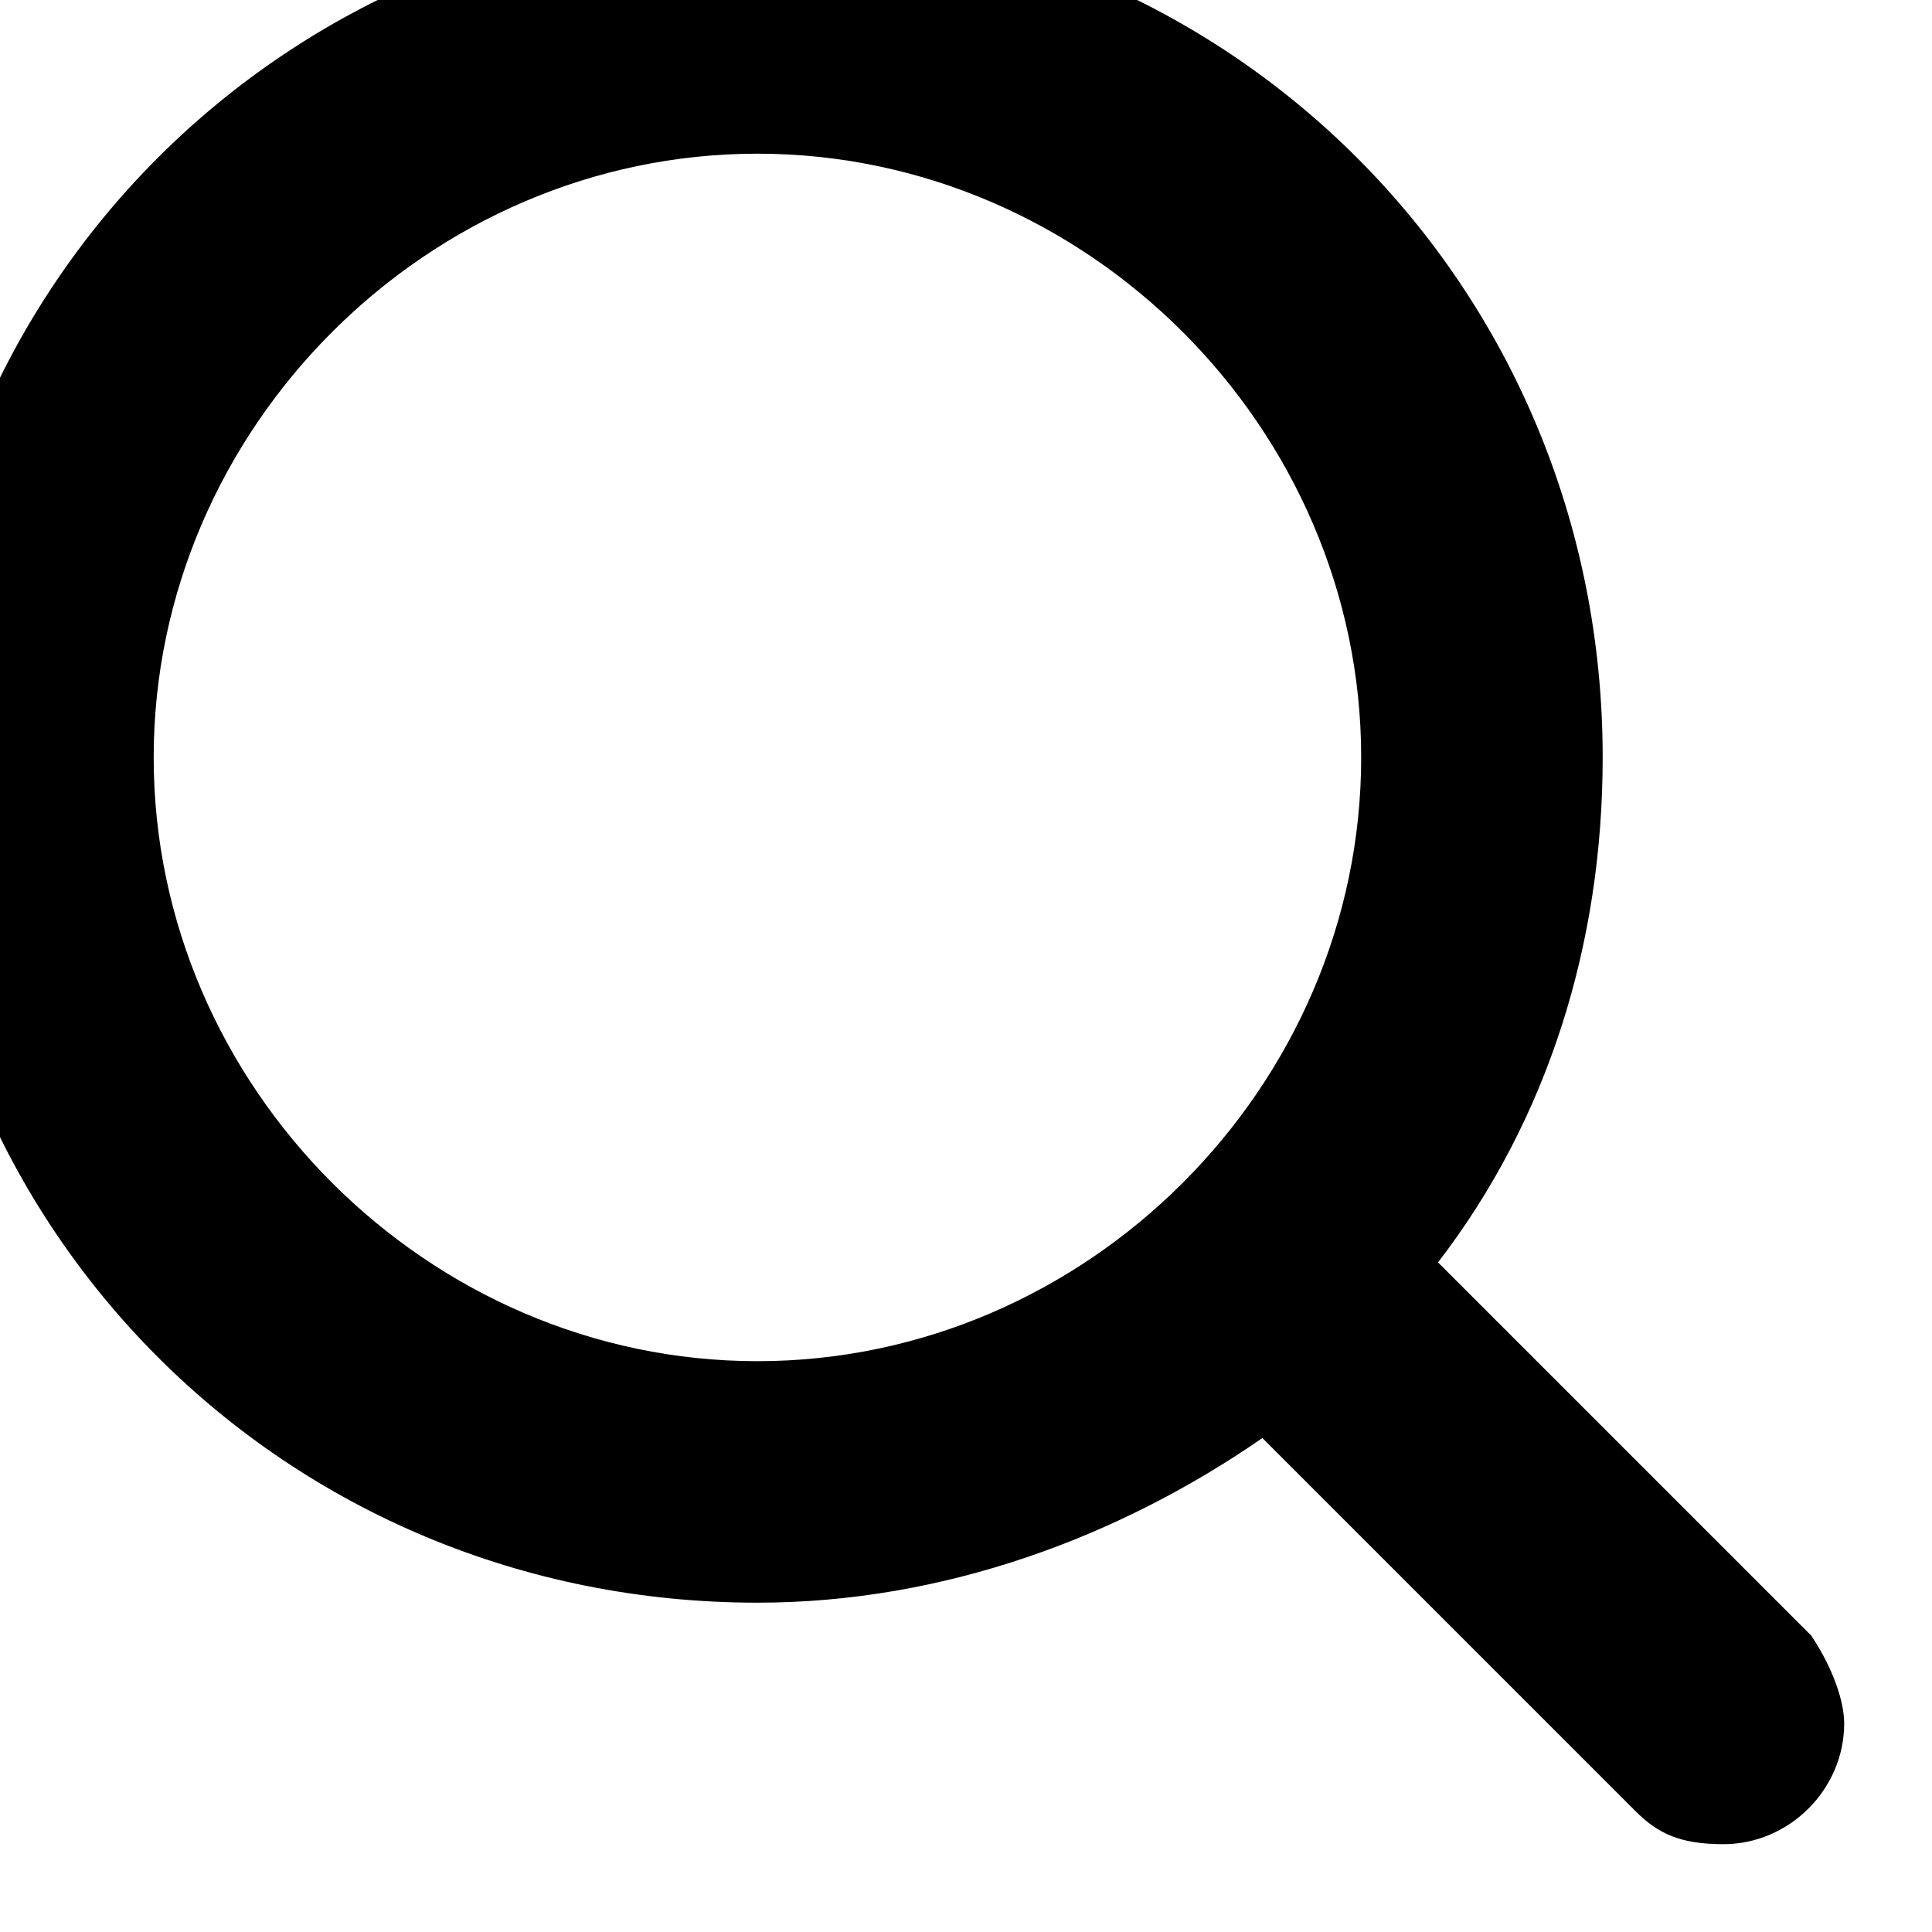
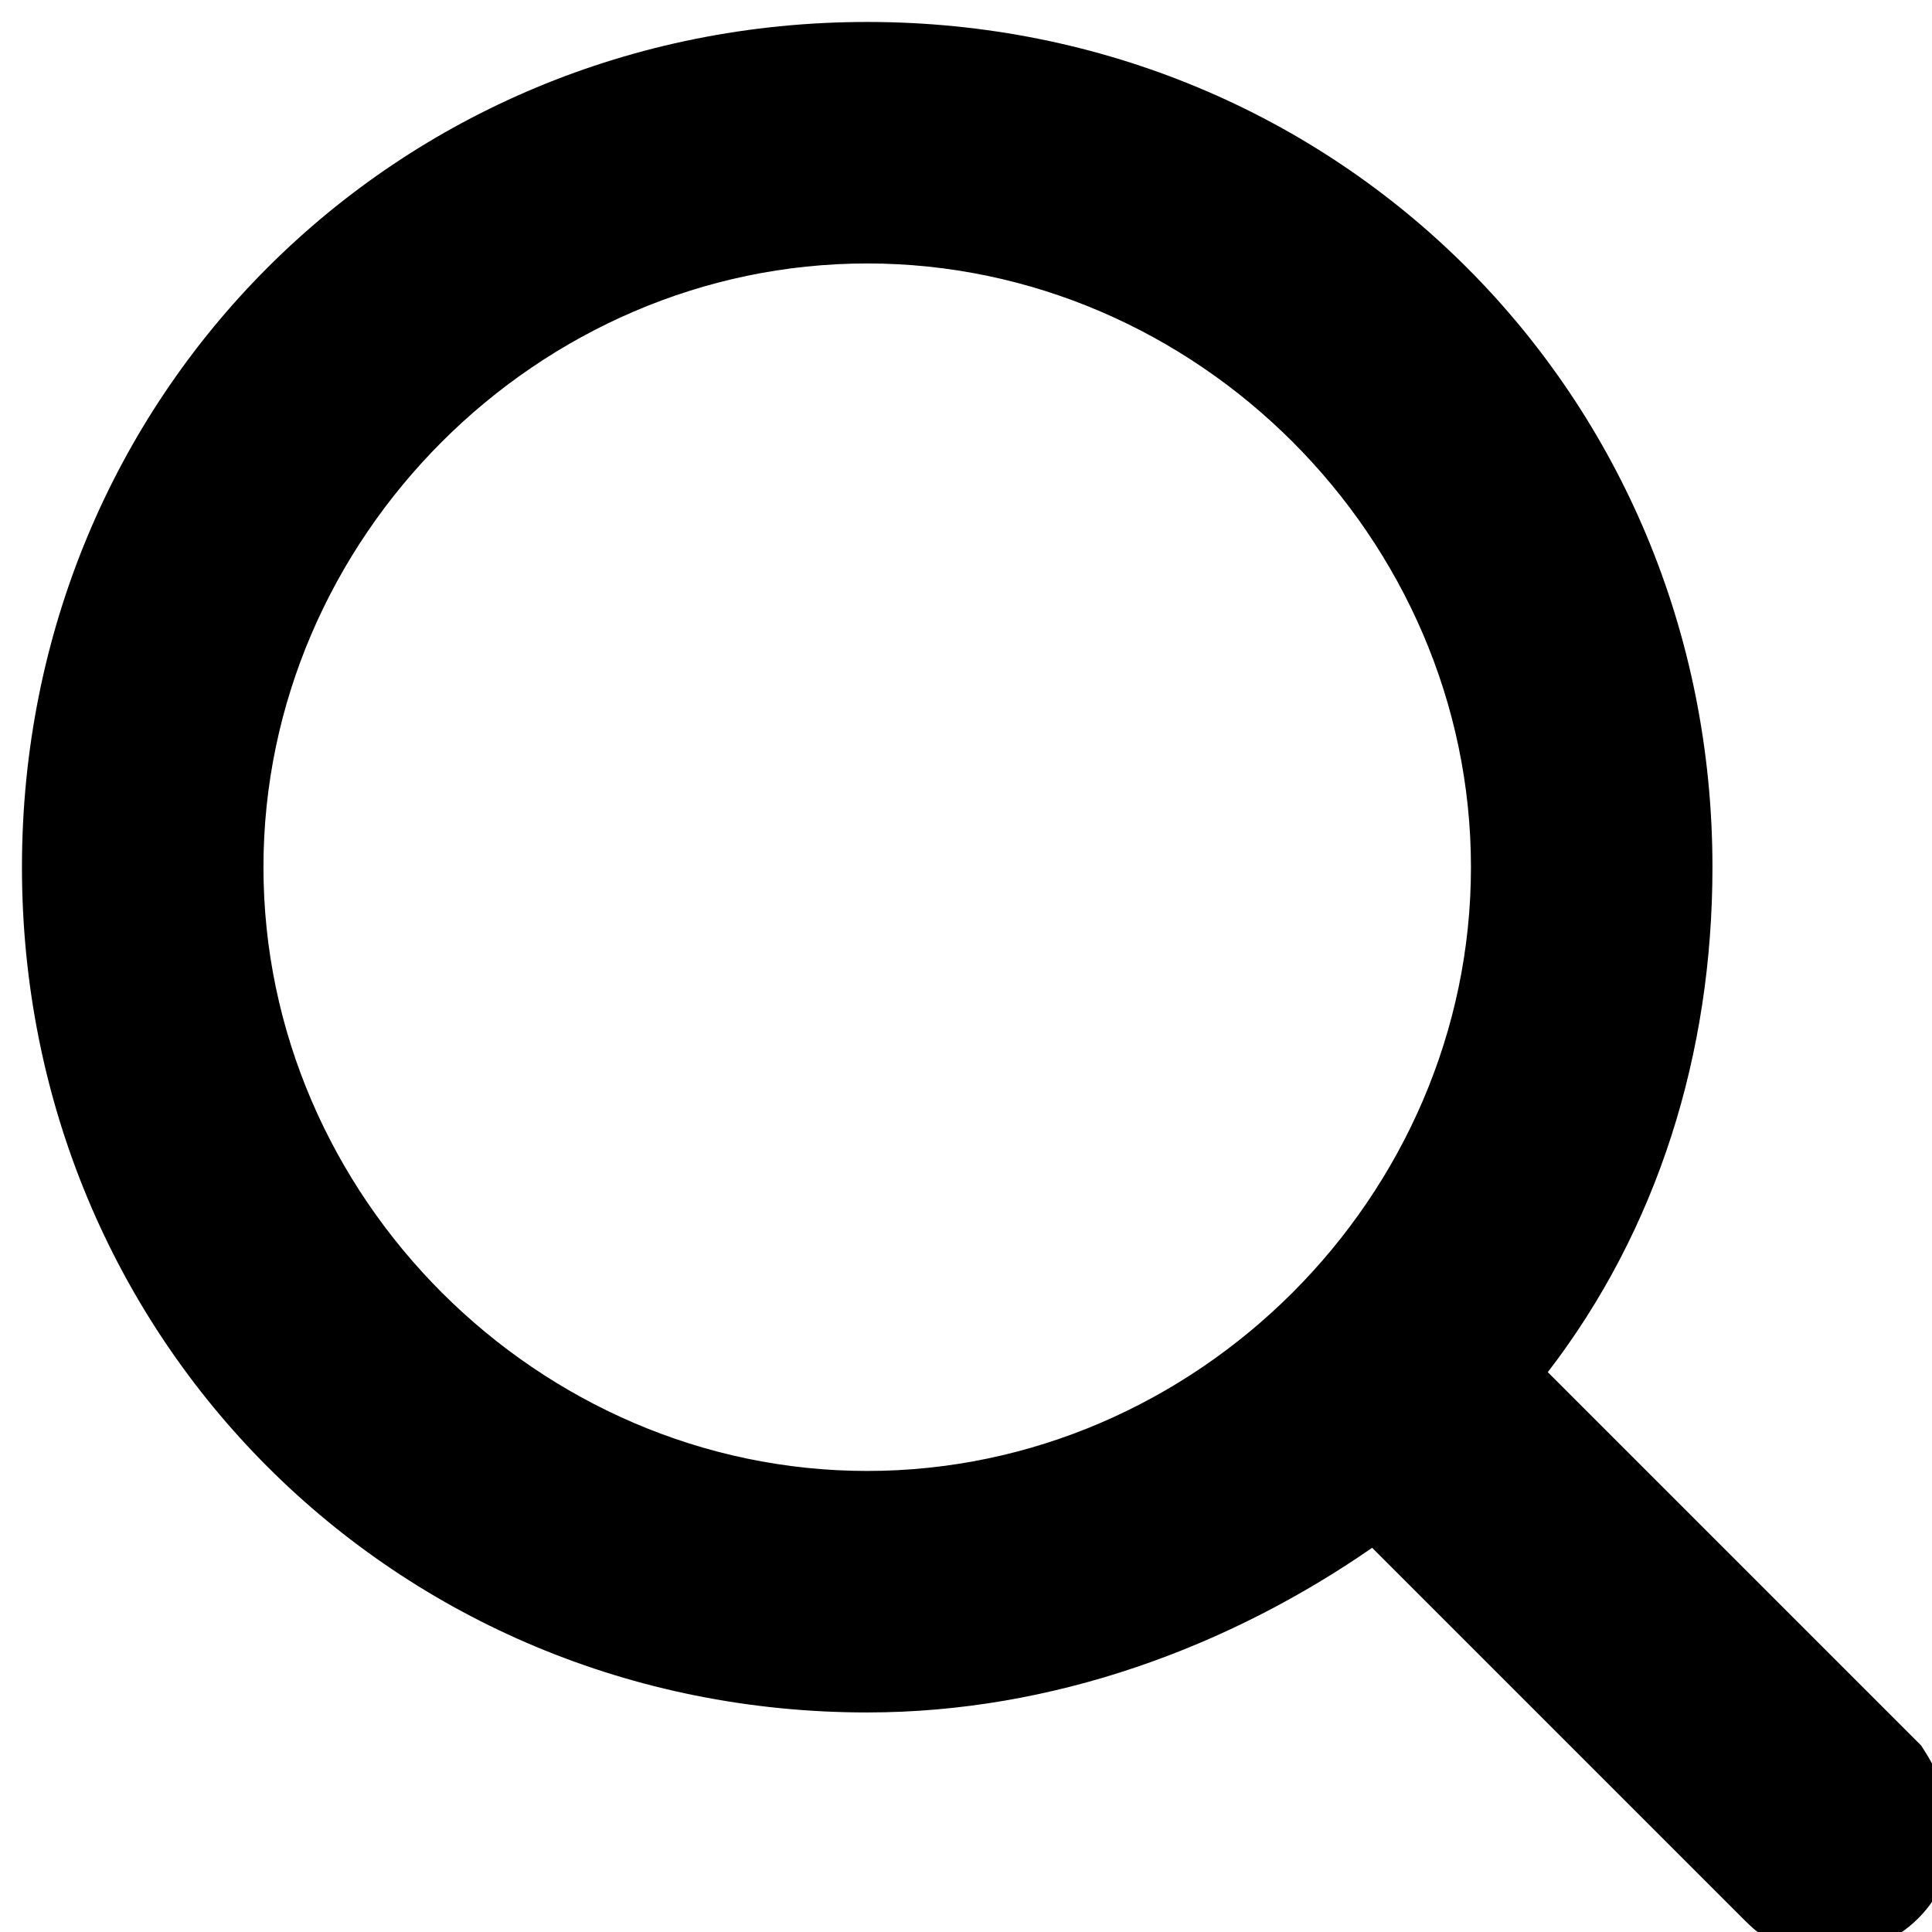
- <svg xmlns="http://www.w3.org/2000/svg" version="1.1" id="Layer_1" x="0px" y="0px" viewBox="0 0 17.6 17.6" enable-background="new 0 0 17.6 17.6" xml:space="preserve">
+ <svg xmlns="http://www.w3.org/2000/svg" version="1.1" id="Layer_1" x="0px" y="0px" viewBox="-1 -1 17.6 17.6" enable-background="new 0 0 17.6 17.6" xml:space="preserve">
  <path d="M16.5,14.9l-3.4-3.4c1-1.3,1.5-2.9,1.5-4.6c0-4.3-3.4-7.7-7.7-7.7s-7.7,3.4-7.7,7.7c0,4.3,3.4,7.7,7.7,7.7  c1.7,0,3.3-0.6,4.6-1.5l3.4,3.4c0.2,0.2,0.4,0.3,0.8,0.3c0.6,0,1.1-0.5,1.1-1.1C16.8,15.5,16.7,15.2,16.5,14.9z M1.4,6.9  c0-3,2.5-5.5,5.5-5.5s5.5,2.5,5.5,5.5s-2.5,5.5-5.5,5.5S1.4,9.9,1.4,6.9z" />
</svg>
